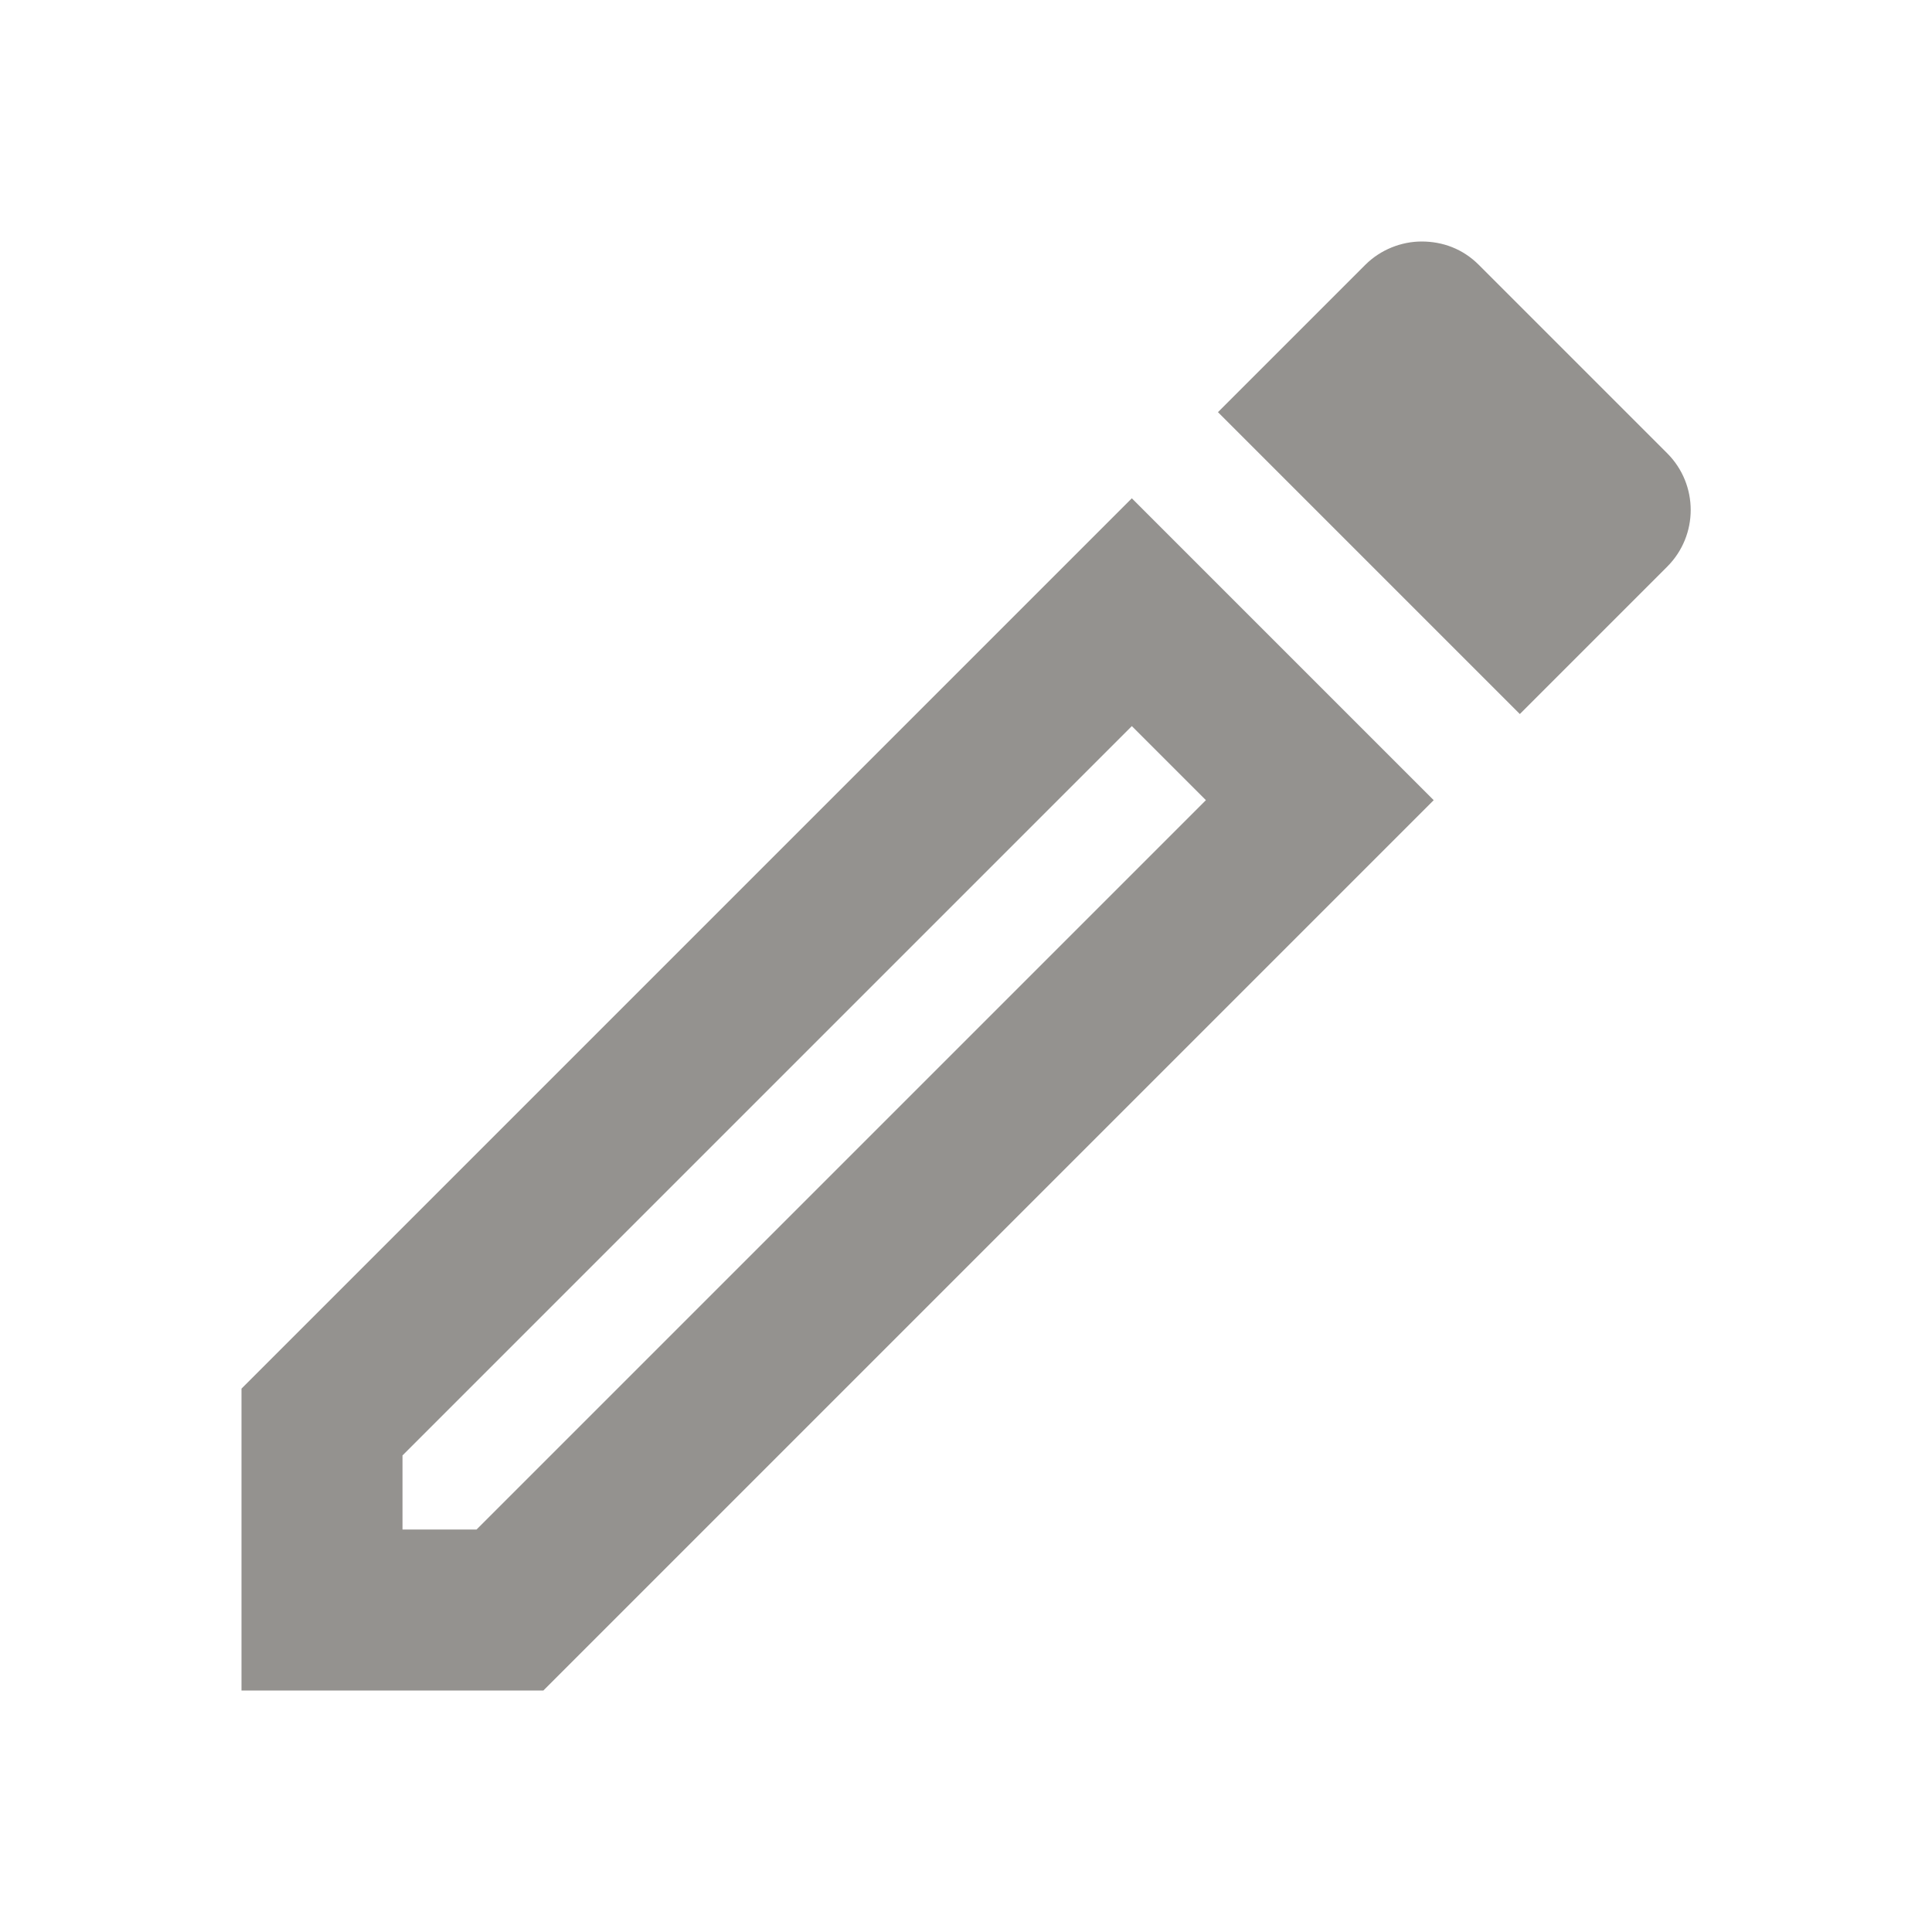
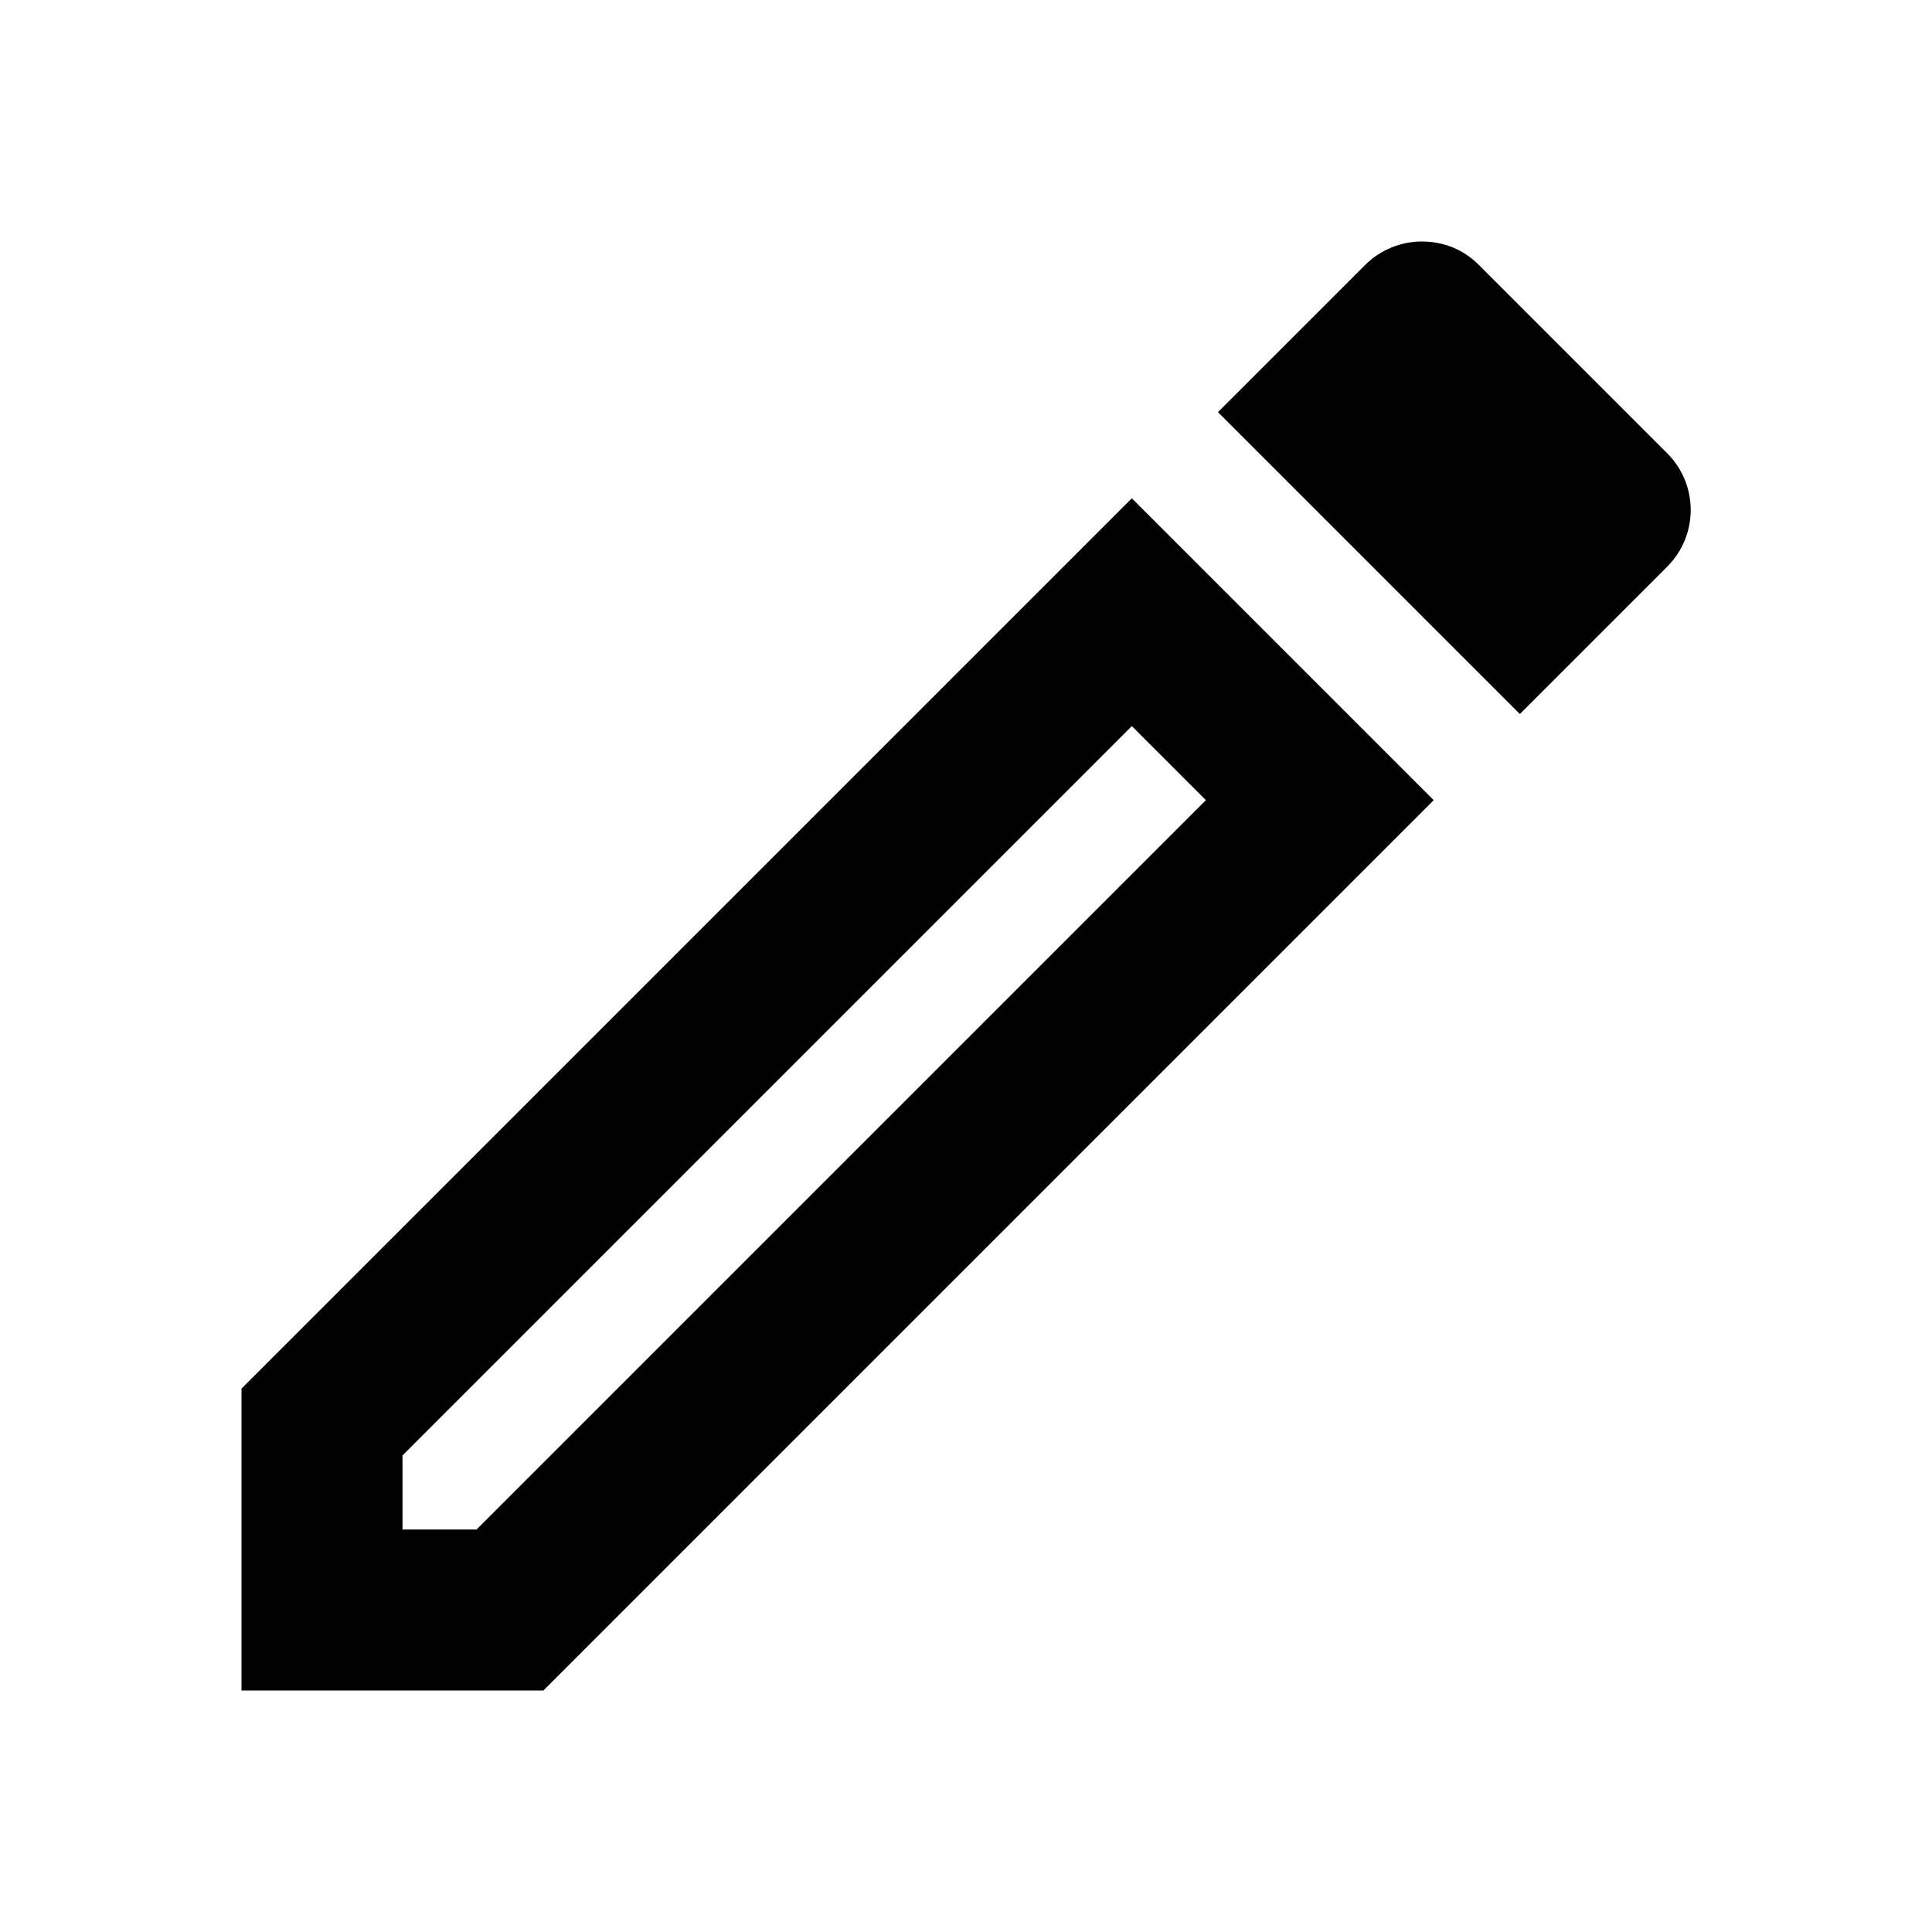
- <svg xmlns="http://www.w3.org/2000/svg" height="32px" viewBox="0 0 24 24" width="32px" fill="#94928f">
+ <svg xmlns="http://www.w3.org/2000/svg" height="32px" viewBox="0 0 24 24" width="32px">
  <path d="M0 0h24v24H0V0z" fill="none" />
  <path d="M14.06 9.02l.92.92L5.92 19H5v-.92l9.06-9.06M17.66 3c-.25 0-.51.1-.7.29l-1.83 1.83 3.75 3.75 1.83-1.83c.39-.39.39-1.02 0-1.41l-2.34-2.34c-.2-.2-.45-.29-.71-.29zm-3.6 3.19L3 17.25V21h3.75L17.81 9.94l-3.75-3.75z" />
</svg>
